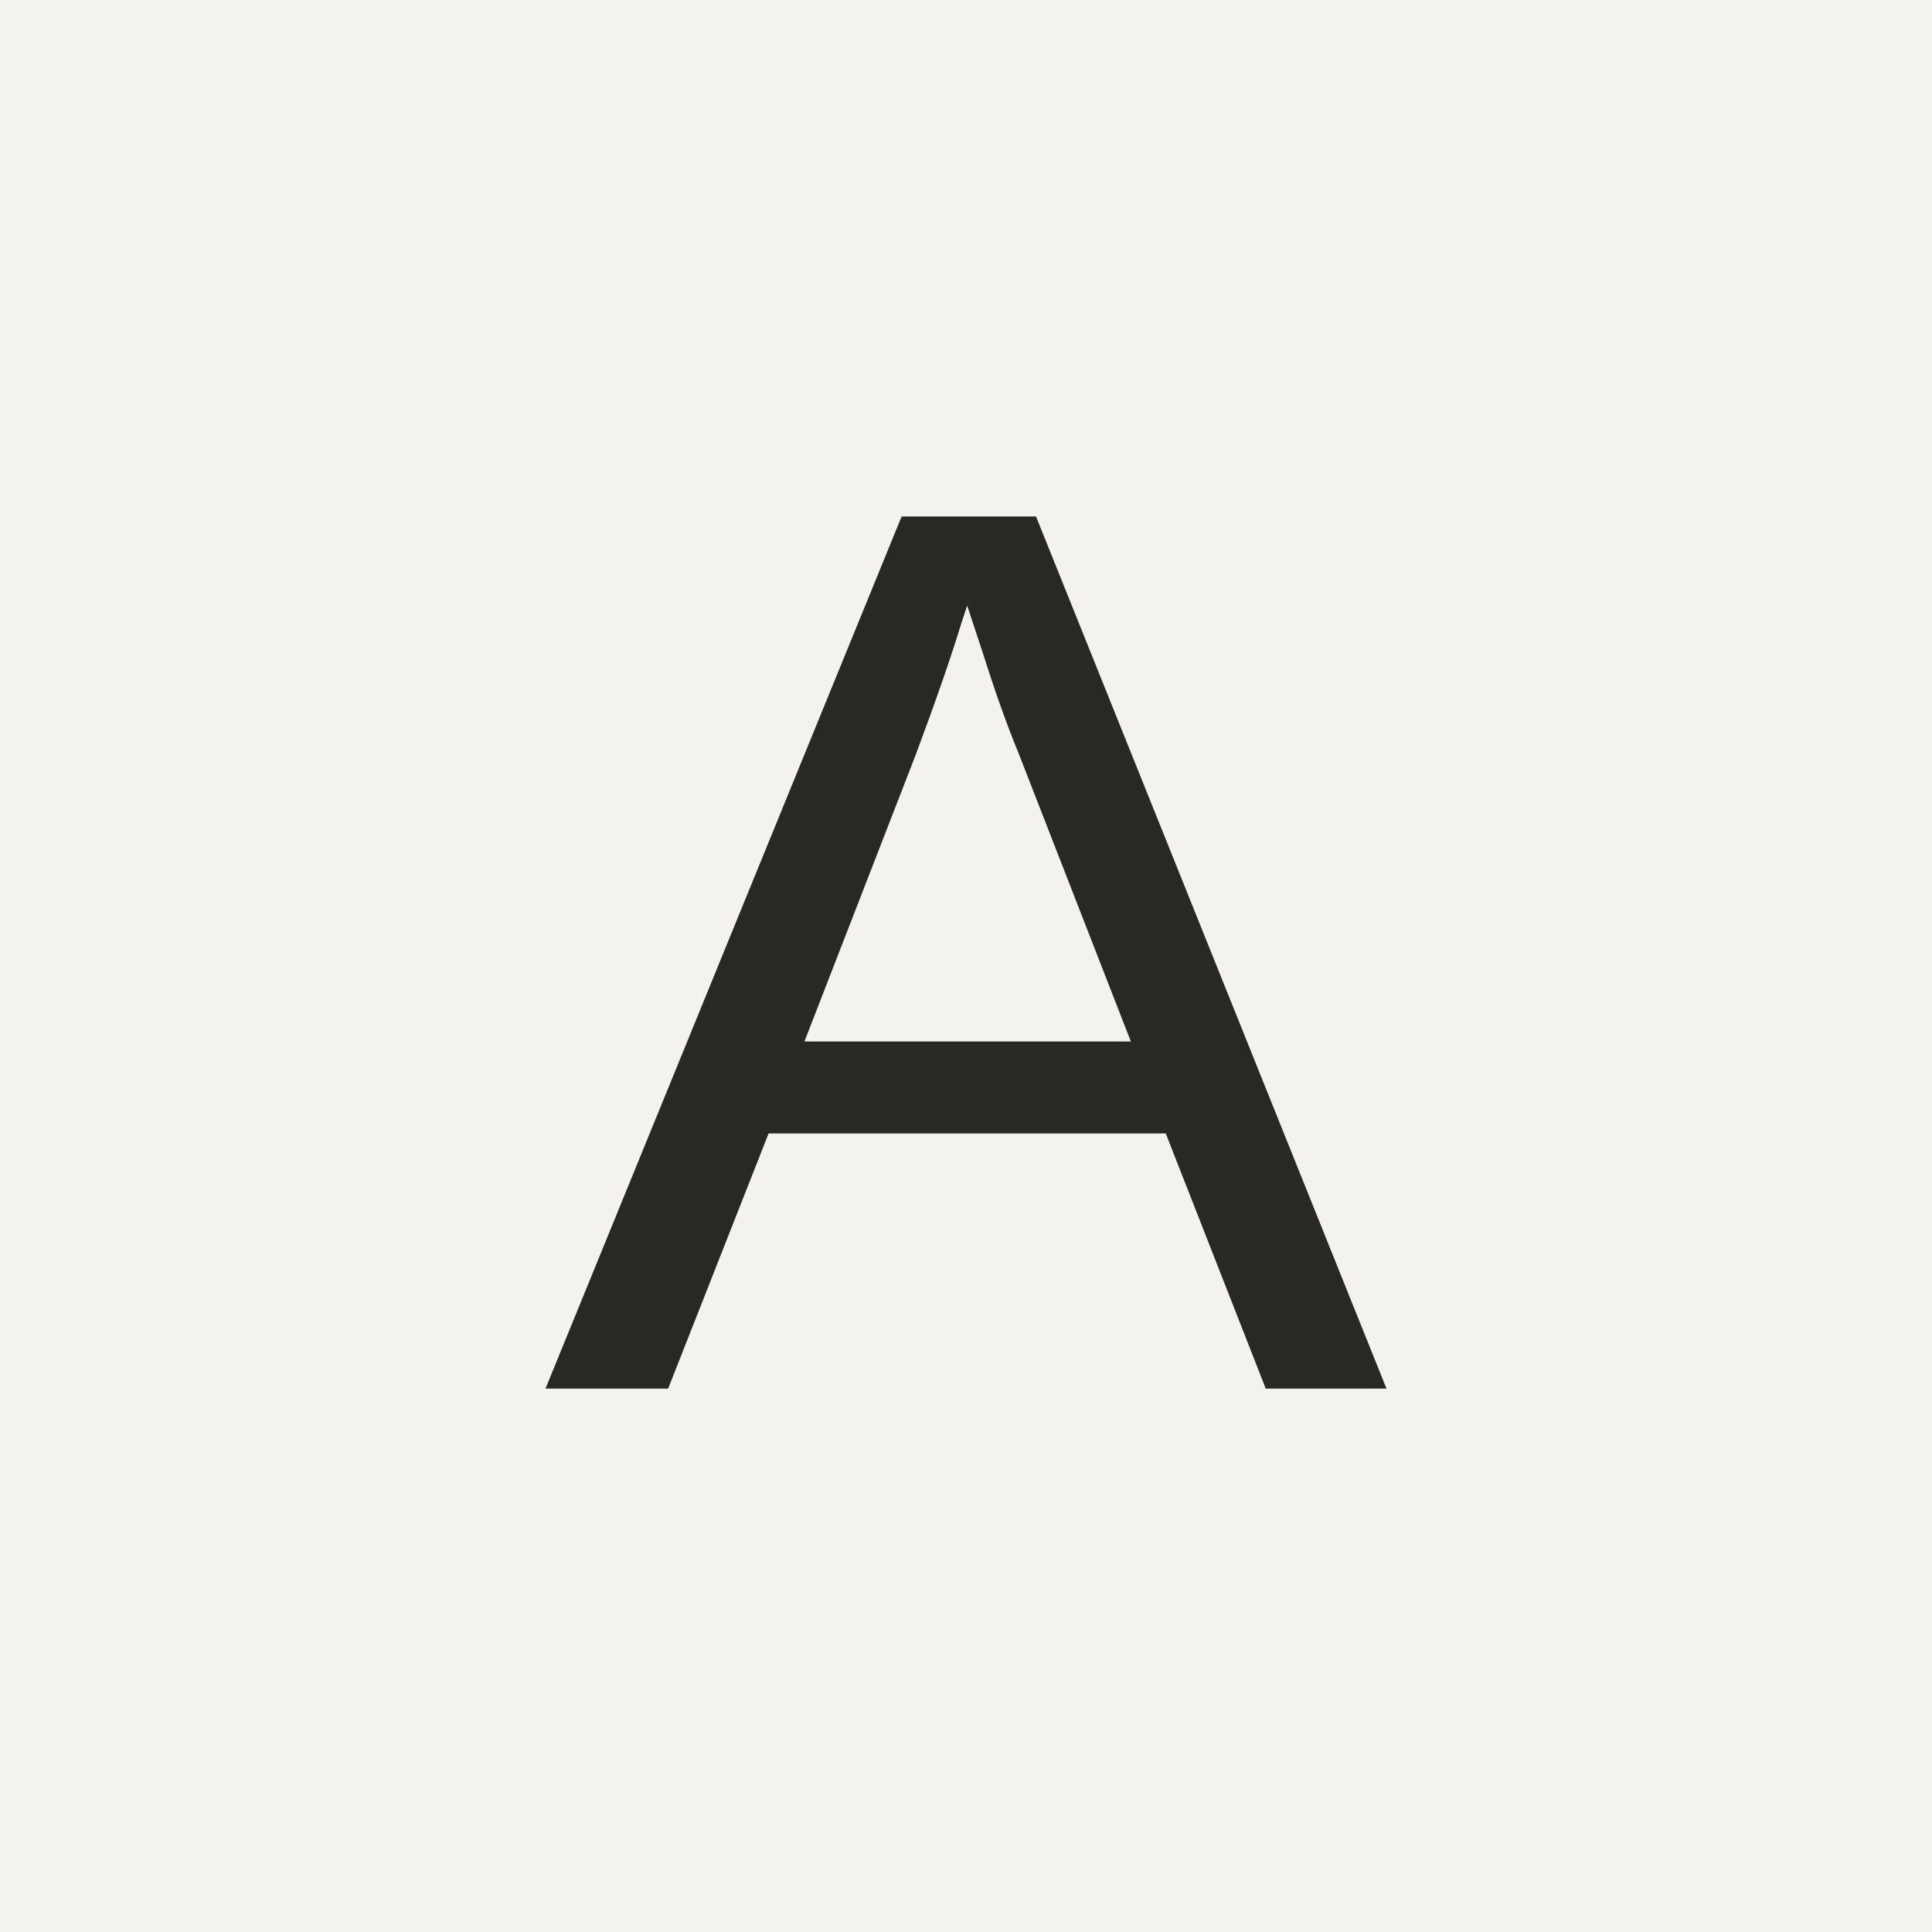
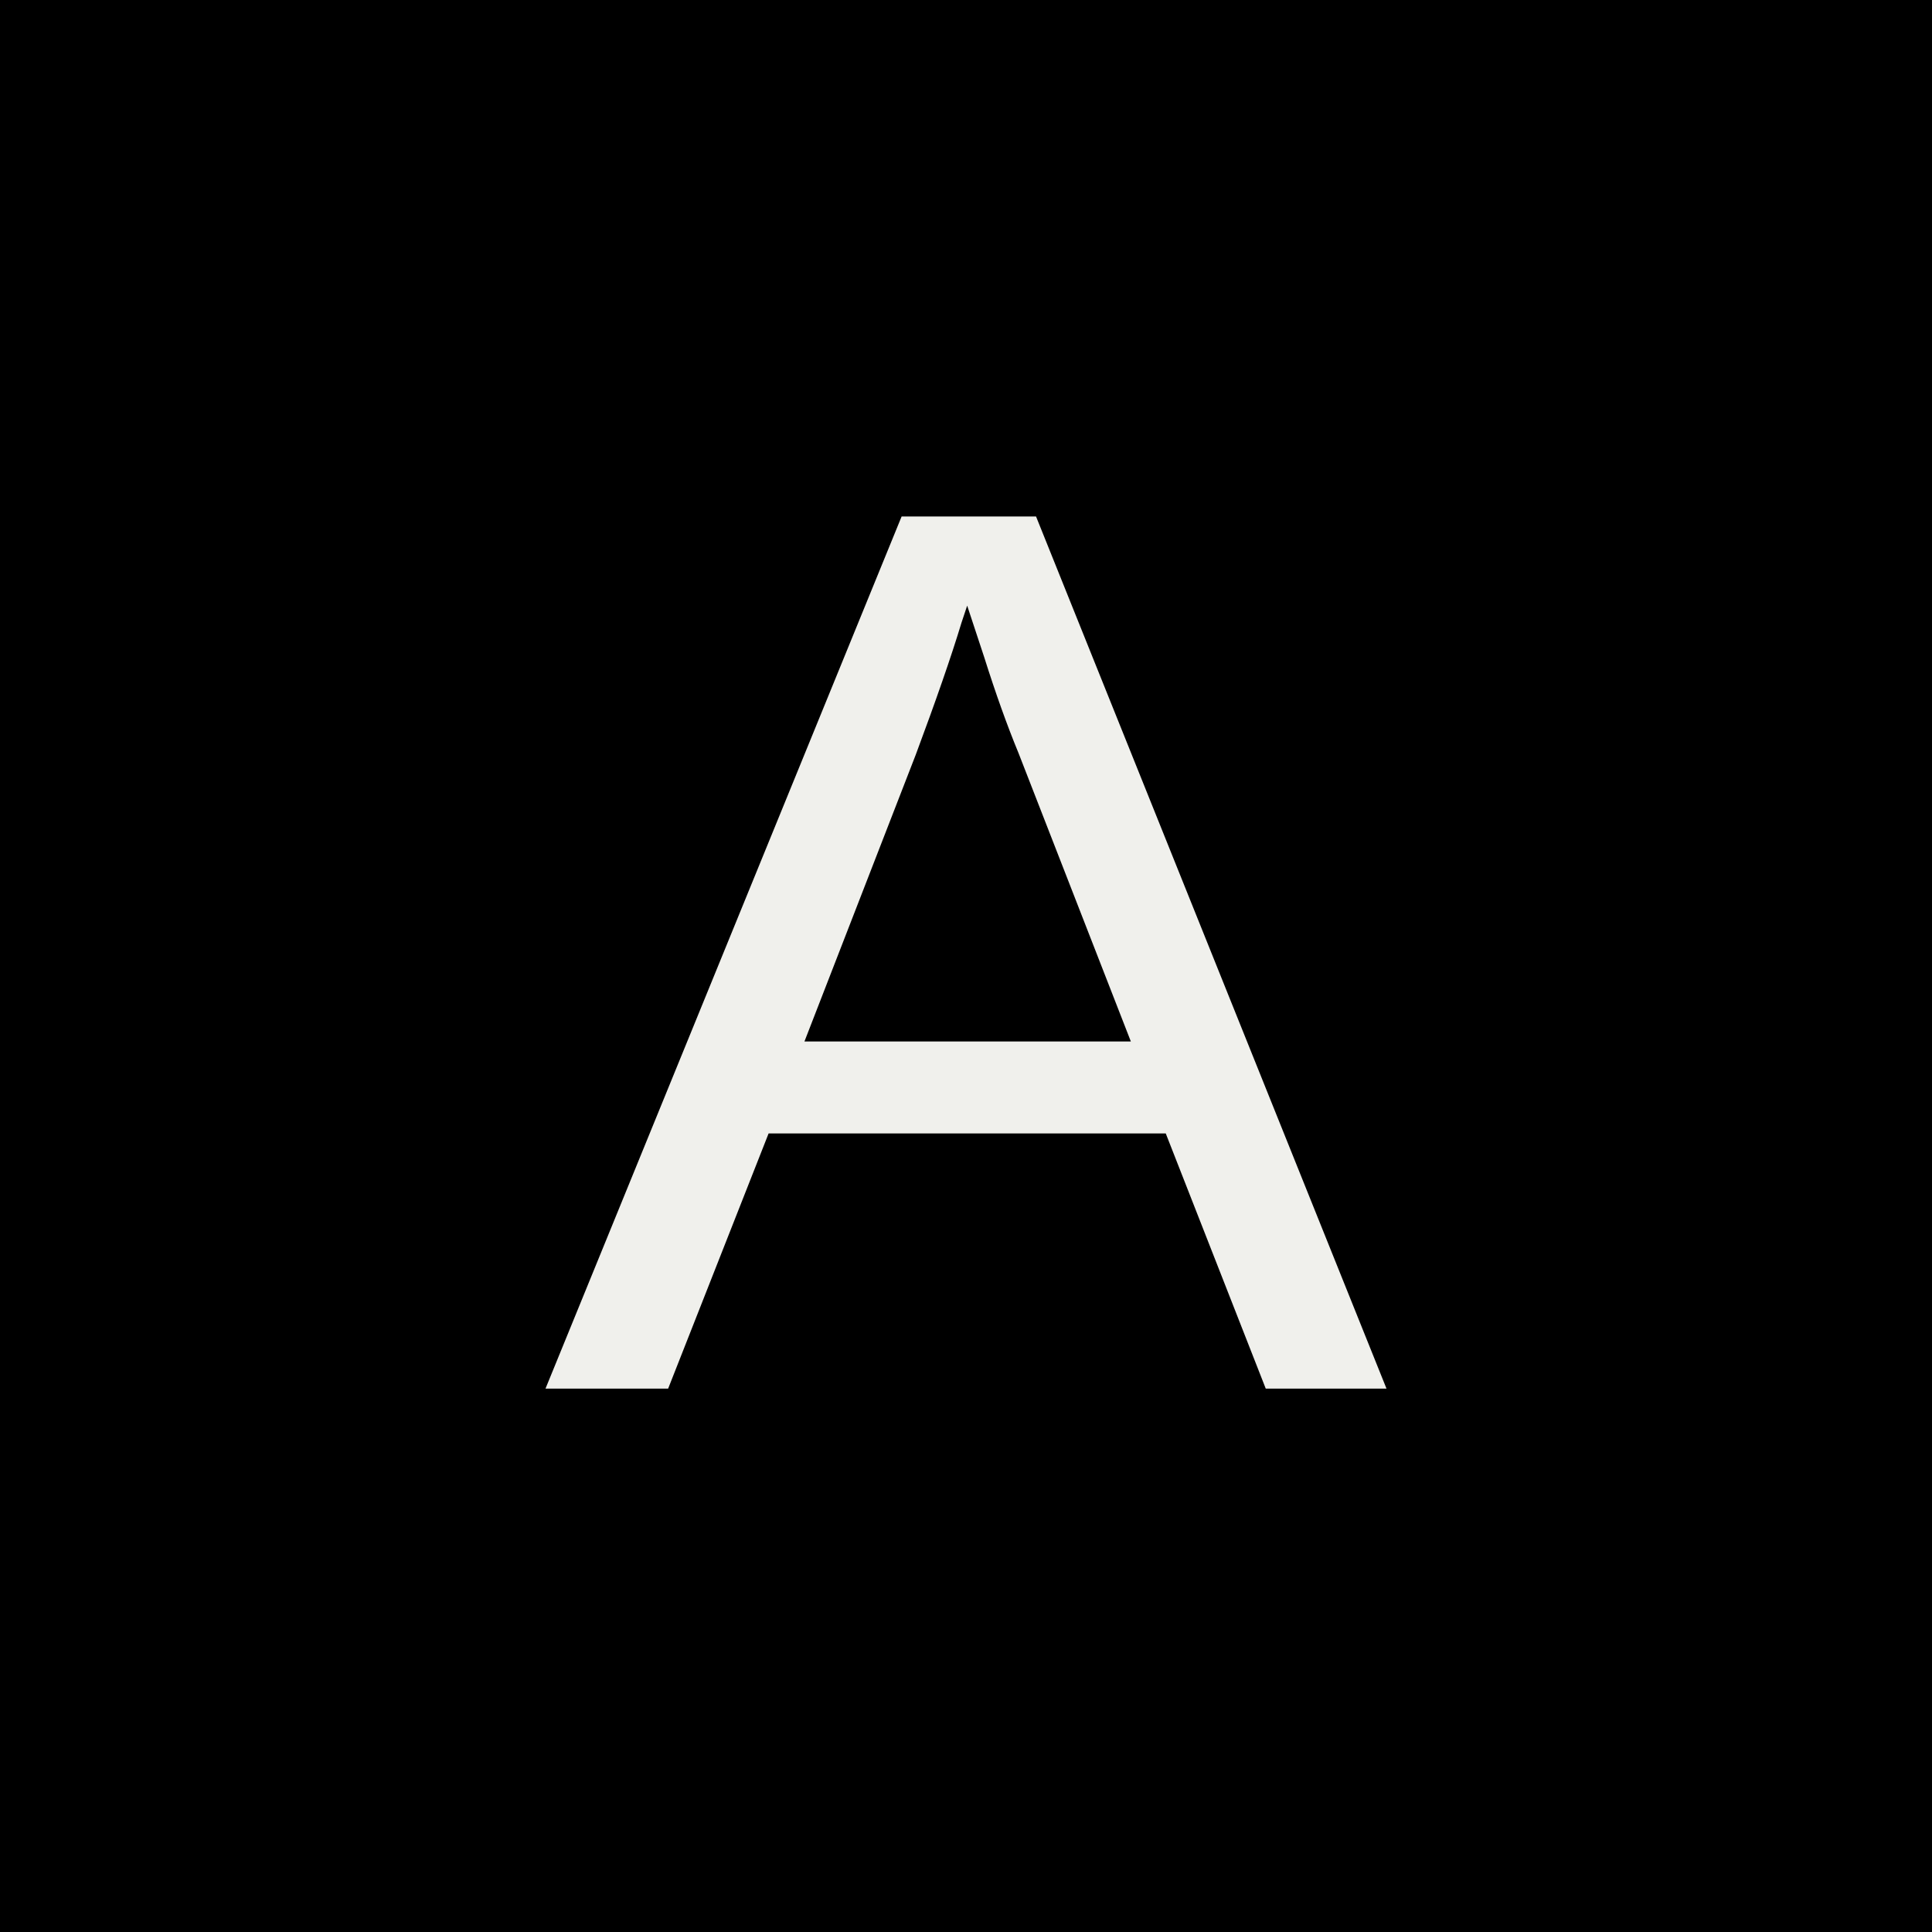
<svg xmlns="http://www.w3.org/2000/svg" width="64" height="64" viewBox="0 0 64 64">
-   <rect width="64" height="64" fill="#f3f2ed" />
-   <text x="32" y="46" font-family="Arial, Helvetica, sans-serif" font-size="42" font-weight="500" fill="#292923" text-anchor="middle">A</text>
+   <rect width="64" height="64" fill="#000000" />
+   <text x="32" y="46" font-family="Arial, Helvetica, sans-serif" font-size="42" font-weight="500" fill="#f0f0ec" text-anchor="middle">A</text>
</svg>
